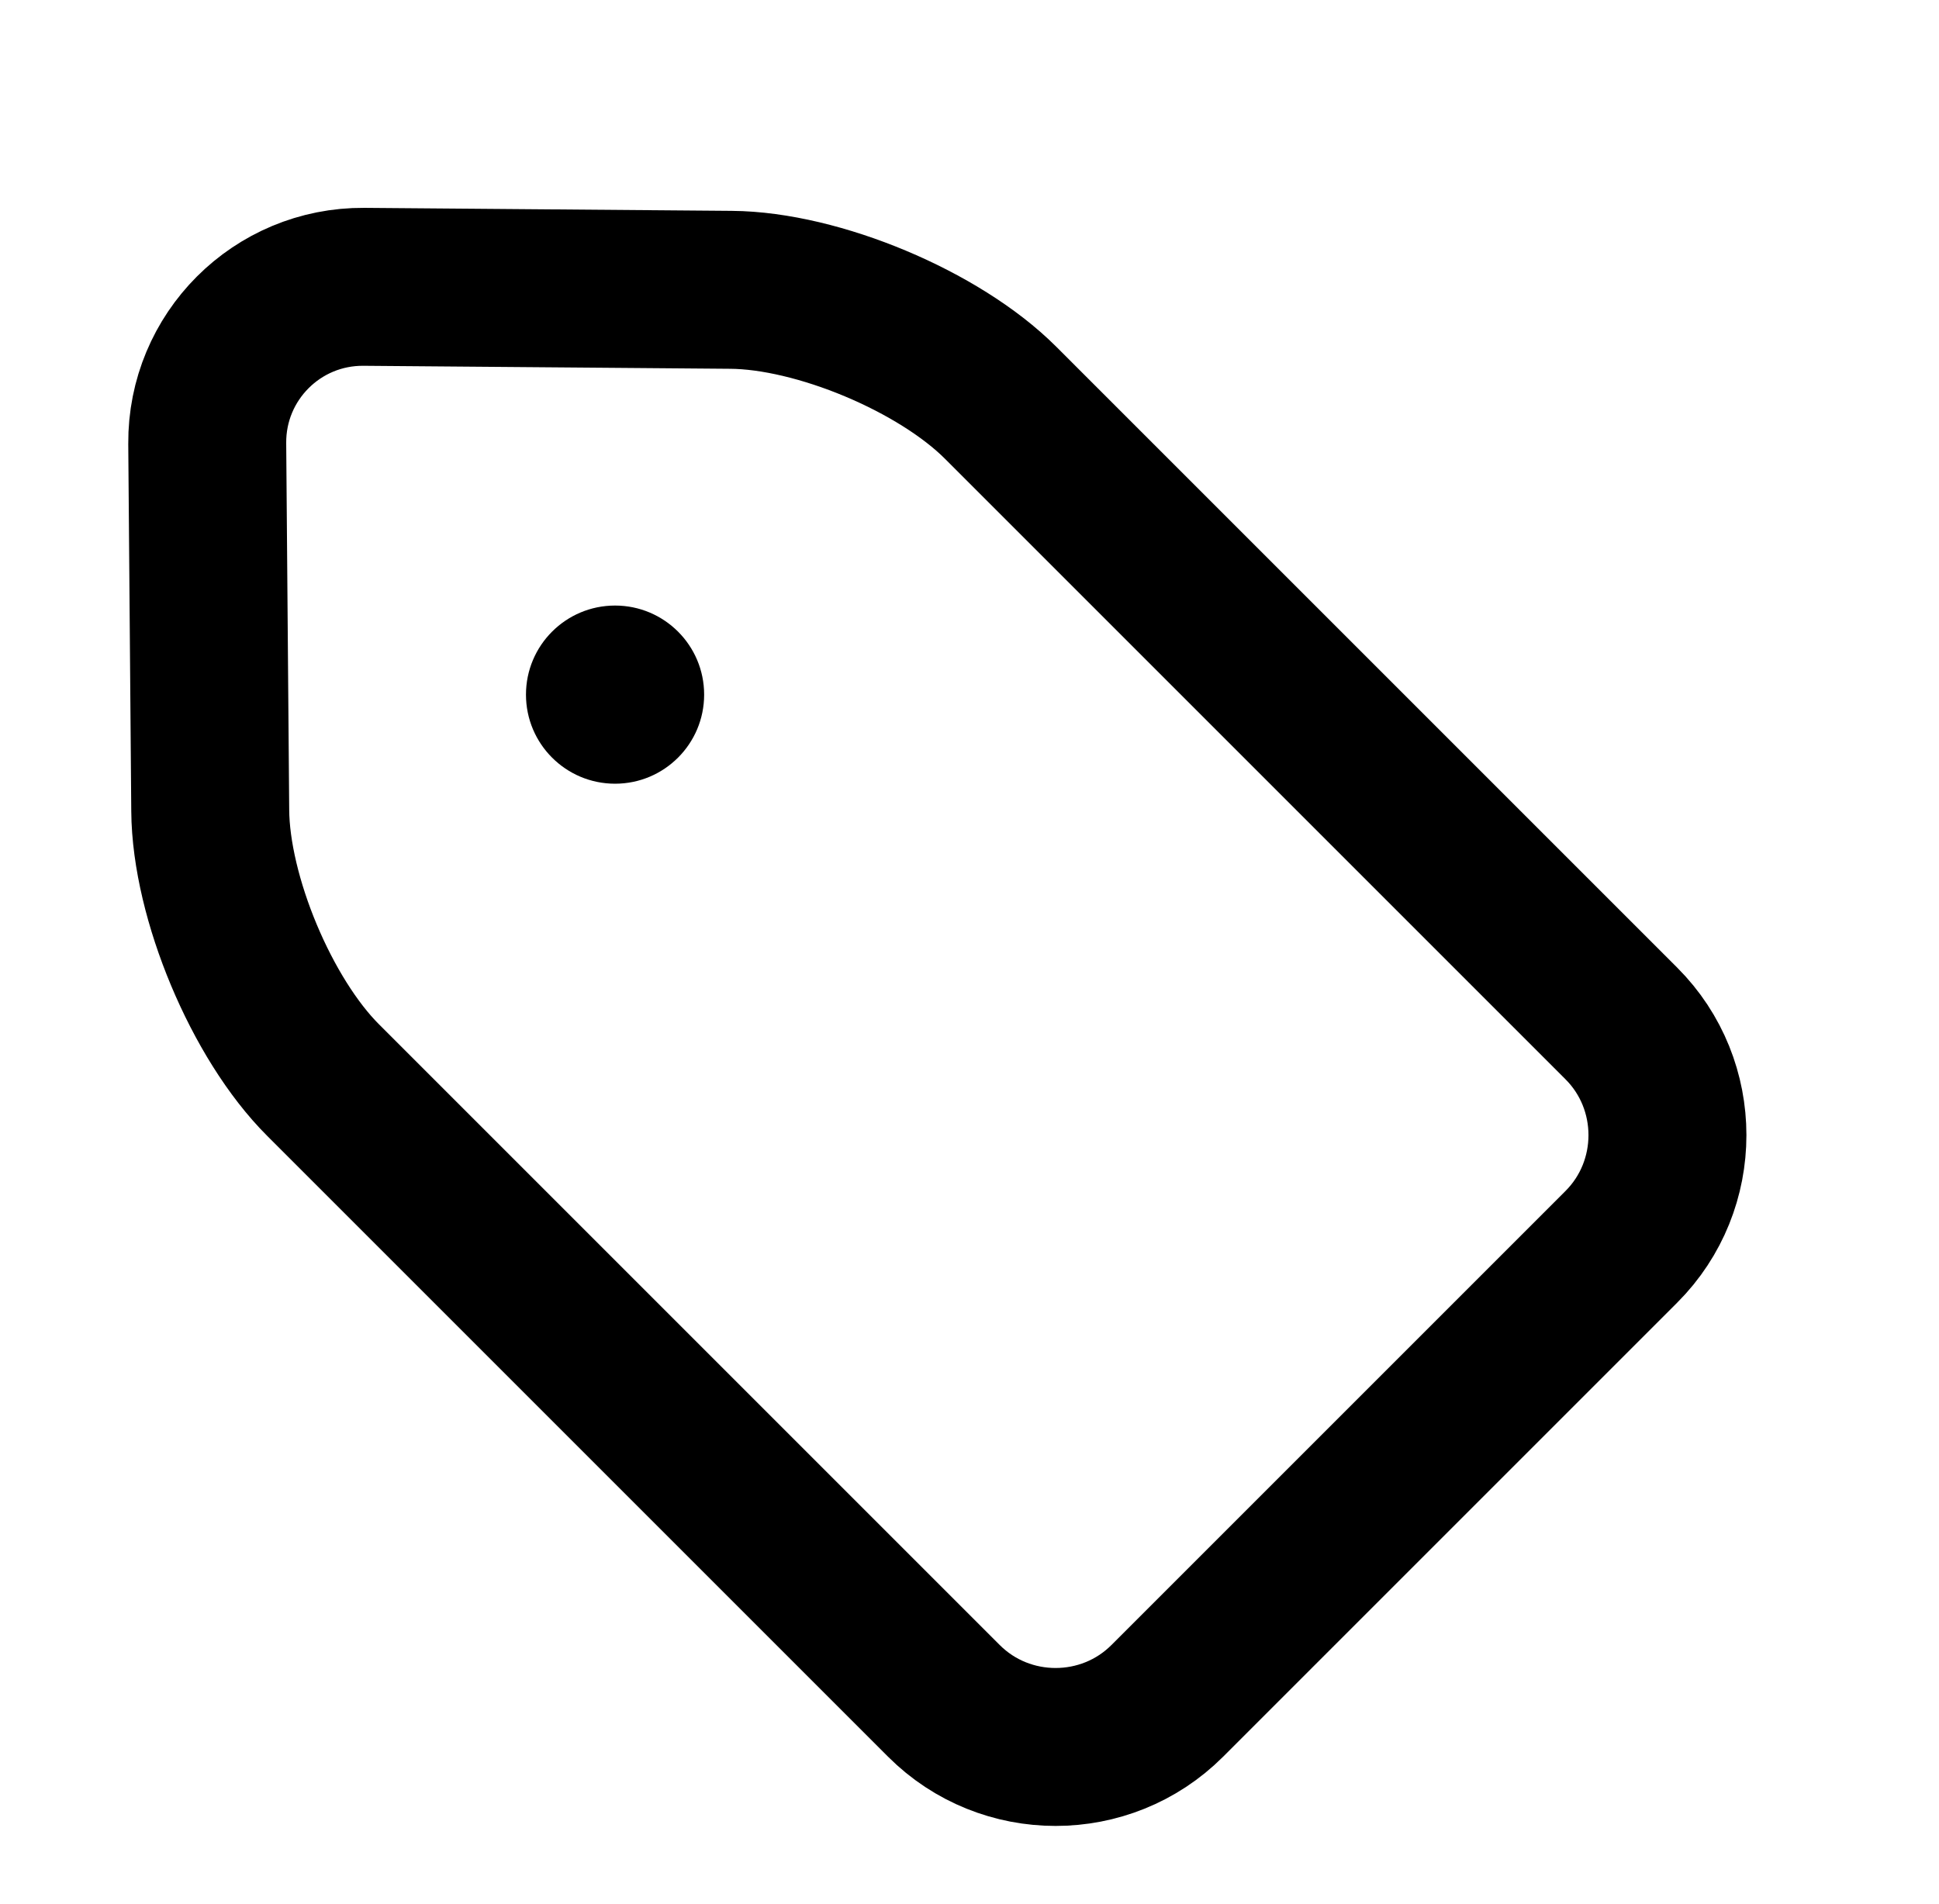
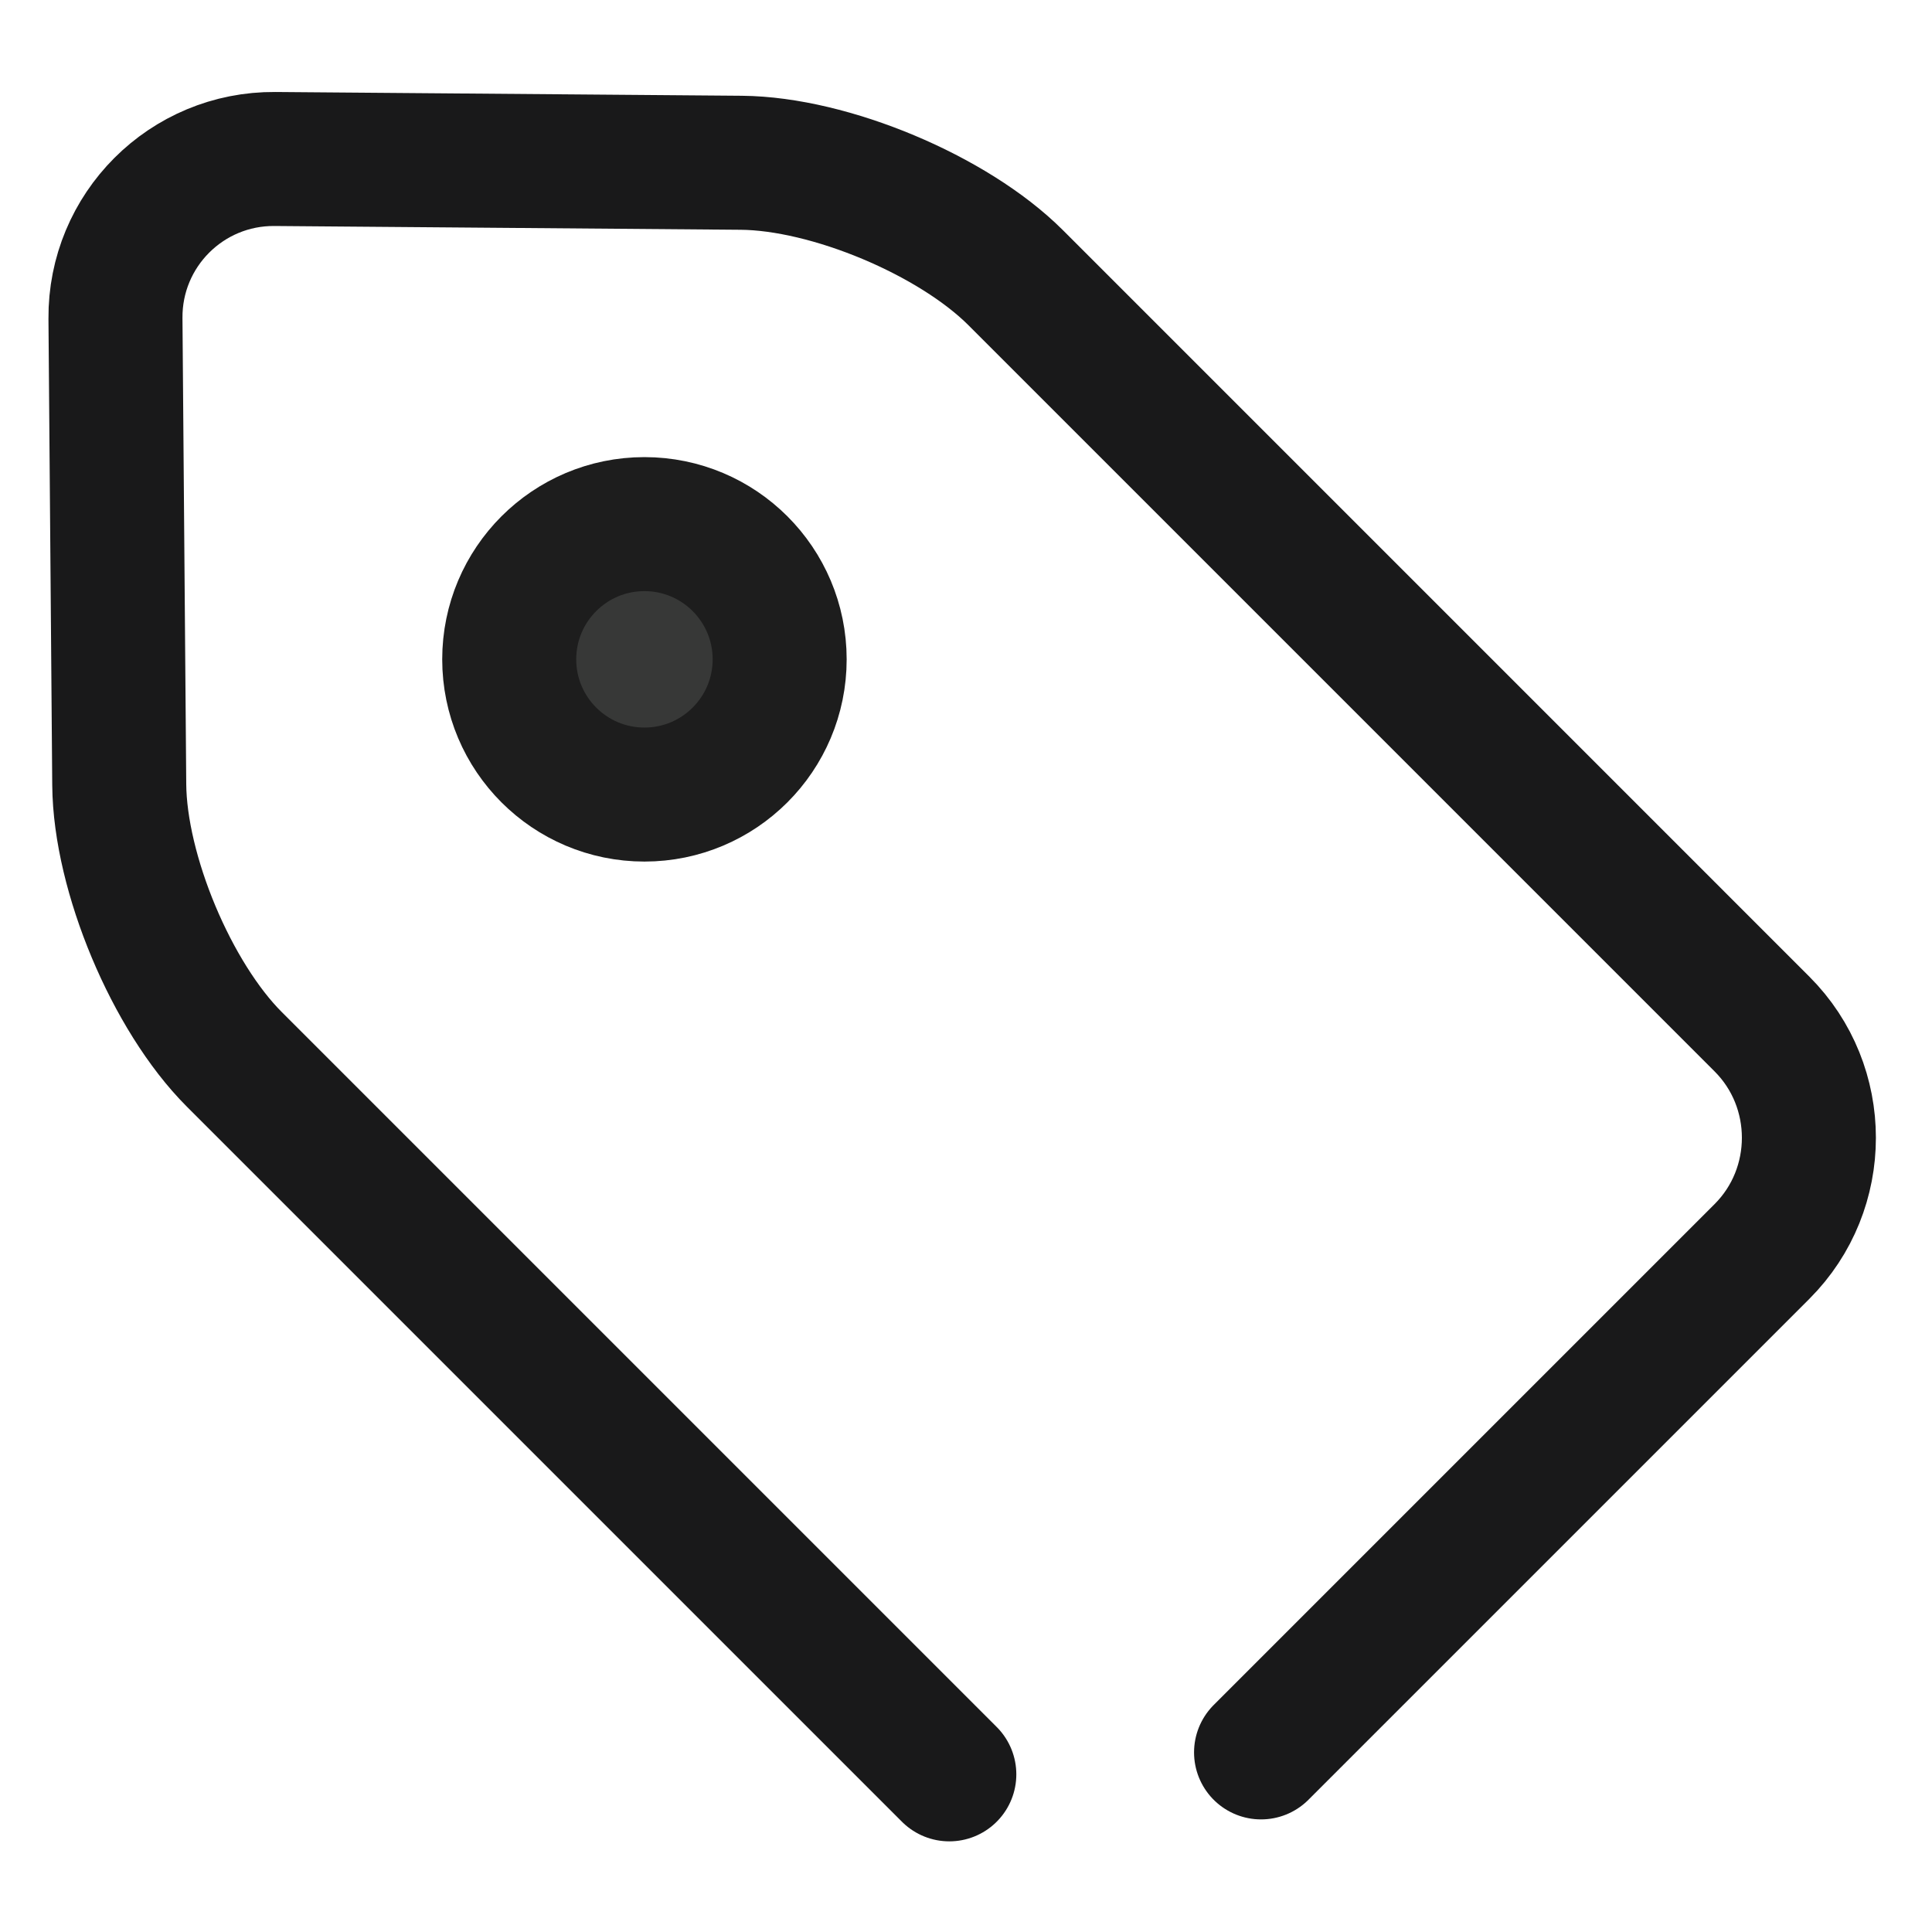
- <svg xmlns="http://www.w3.org/2000/svg" version="1.1" id="Layer_1" x="0px" y="0px" width="12.276px" height="12.053px" viewBox="0 0 12.276 12.053" enable-background="new 0 0 12.276 12.053" xml:space="preserve">
+ <svg xmlns="http://www.w3.org/2000/svg" version="1.1" id="Layer_1" x="0px" y="0px" width="72.083px" height="72.083px" viewBox="0 0 72.083 72.083" enable-background="new 0 0 72.083 72.083" xml:space="preserve">
+   <circle fill="#373837" stroke="#1D1D1D" stroke-width="5" stroke-miterlimit="10" cx="24.044" cy="24.6" r="5.045" />
  <g>
-     <path fill="none" stroke="currentColor" stroke-linecap="round" stroke-linejoin="round" stroke-miterlimit="10" d="M4.628,1.835   c0.55,0.004,1.318,0.326,1.707,0.715l3.93,3.93c0.389,0.389,0.389,1.025,0,1.414L7.39,10.769c-0.389,0.389-1.025,0.389-1.414,0   l-3.93-3.93C1.657,6.451,1.335,5.682,1.331,5.132L1.312,2.808c-0.004-0.55,0.442-0.996,0.992-0.992L4.628,1.835z" />
+     <path fill="none" stroke="#19191A" stroke-width="5" stroke-linecap="round" stroke-linejoin="round" stroke-miterlimit="10" d="   M35.419,66.201L8.741,39.523C6.407,37.189,4.476,32.58,4.449,29.28L4.308,11.883c-0.027-3.3,2.651-5.978,5.951-5.951l17.397,0.141   c3.3,0.027,7.909,1.958,10.242,4.291L65.74,38.207c2.333,2.333,2.333,6.152,0,8.485l-18.69,18.69" />
  </g>
-   <circle fill="currentColor" cx="3.894" cy="4.398" r="0.564" />
</svg>
